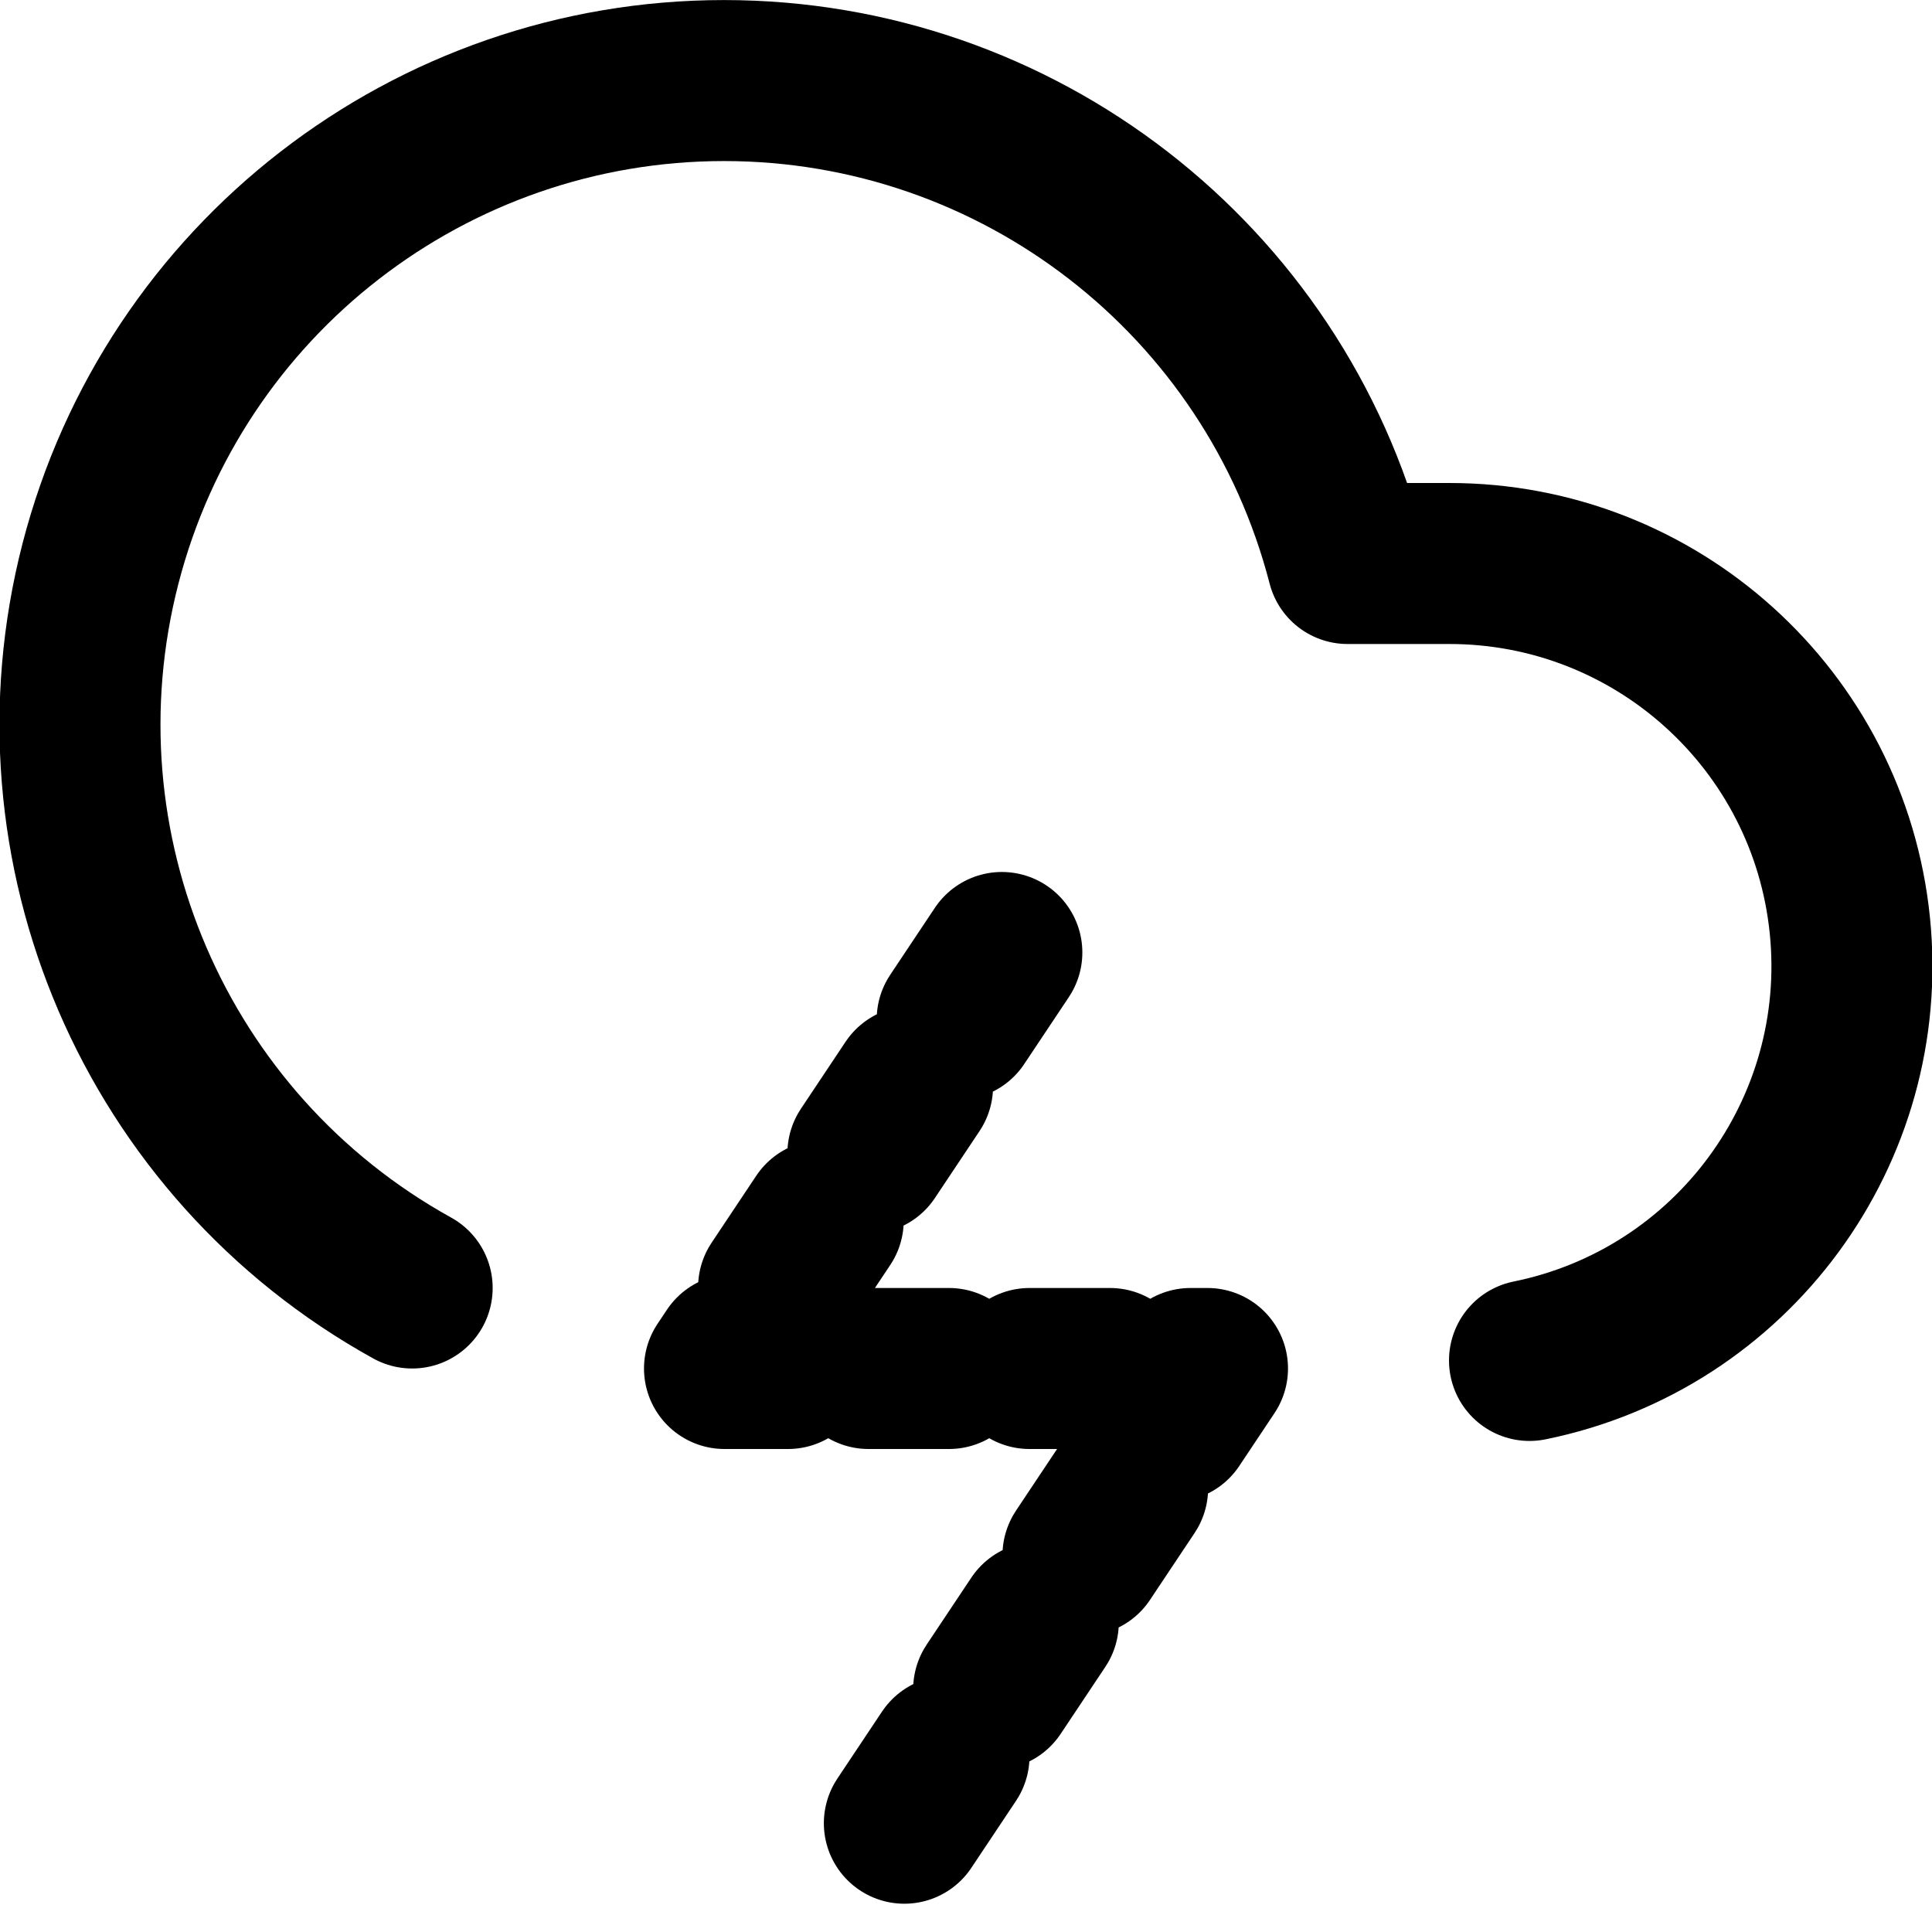
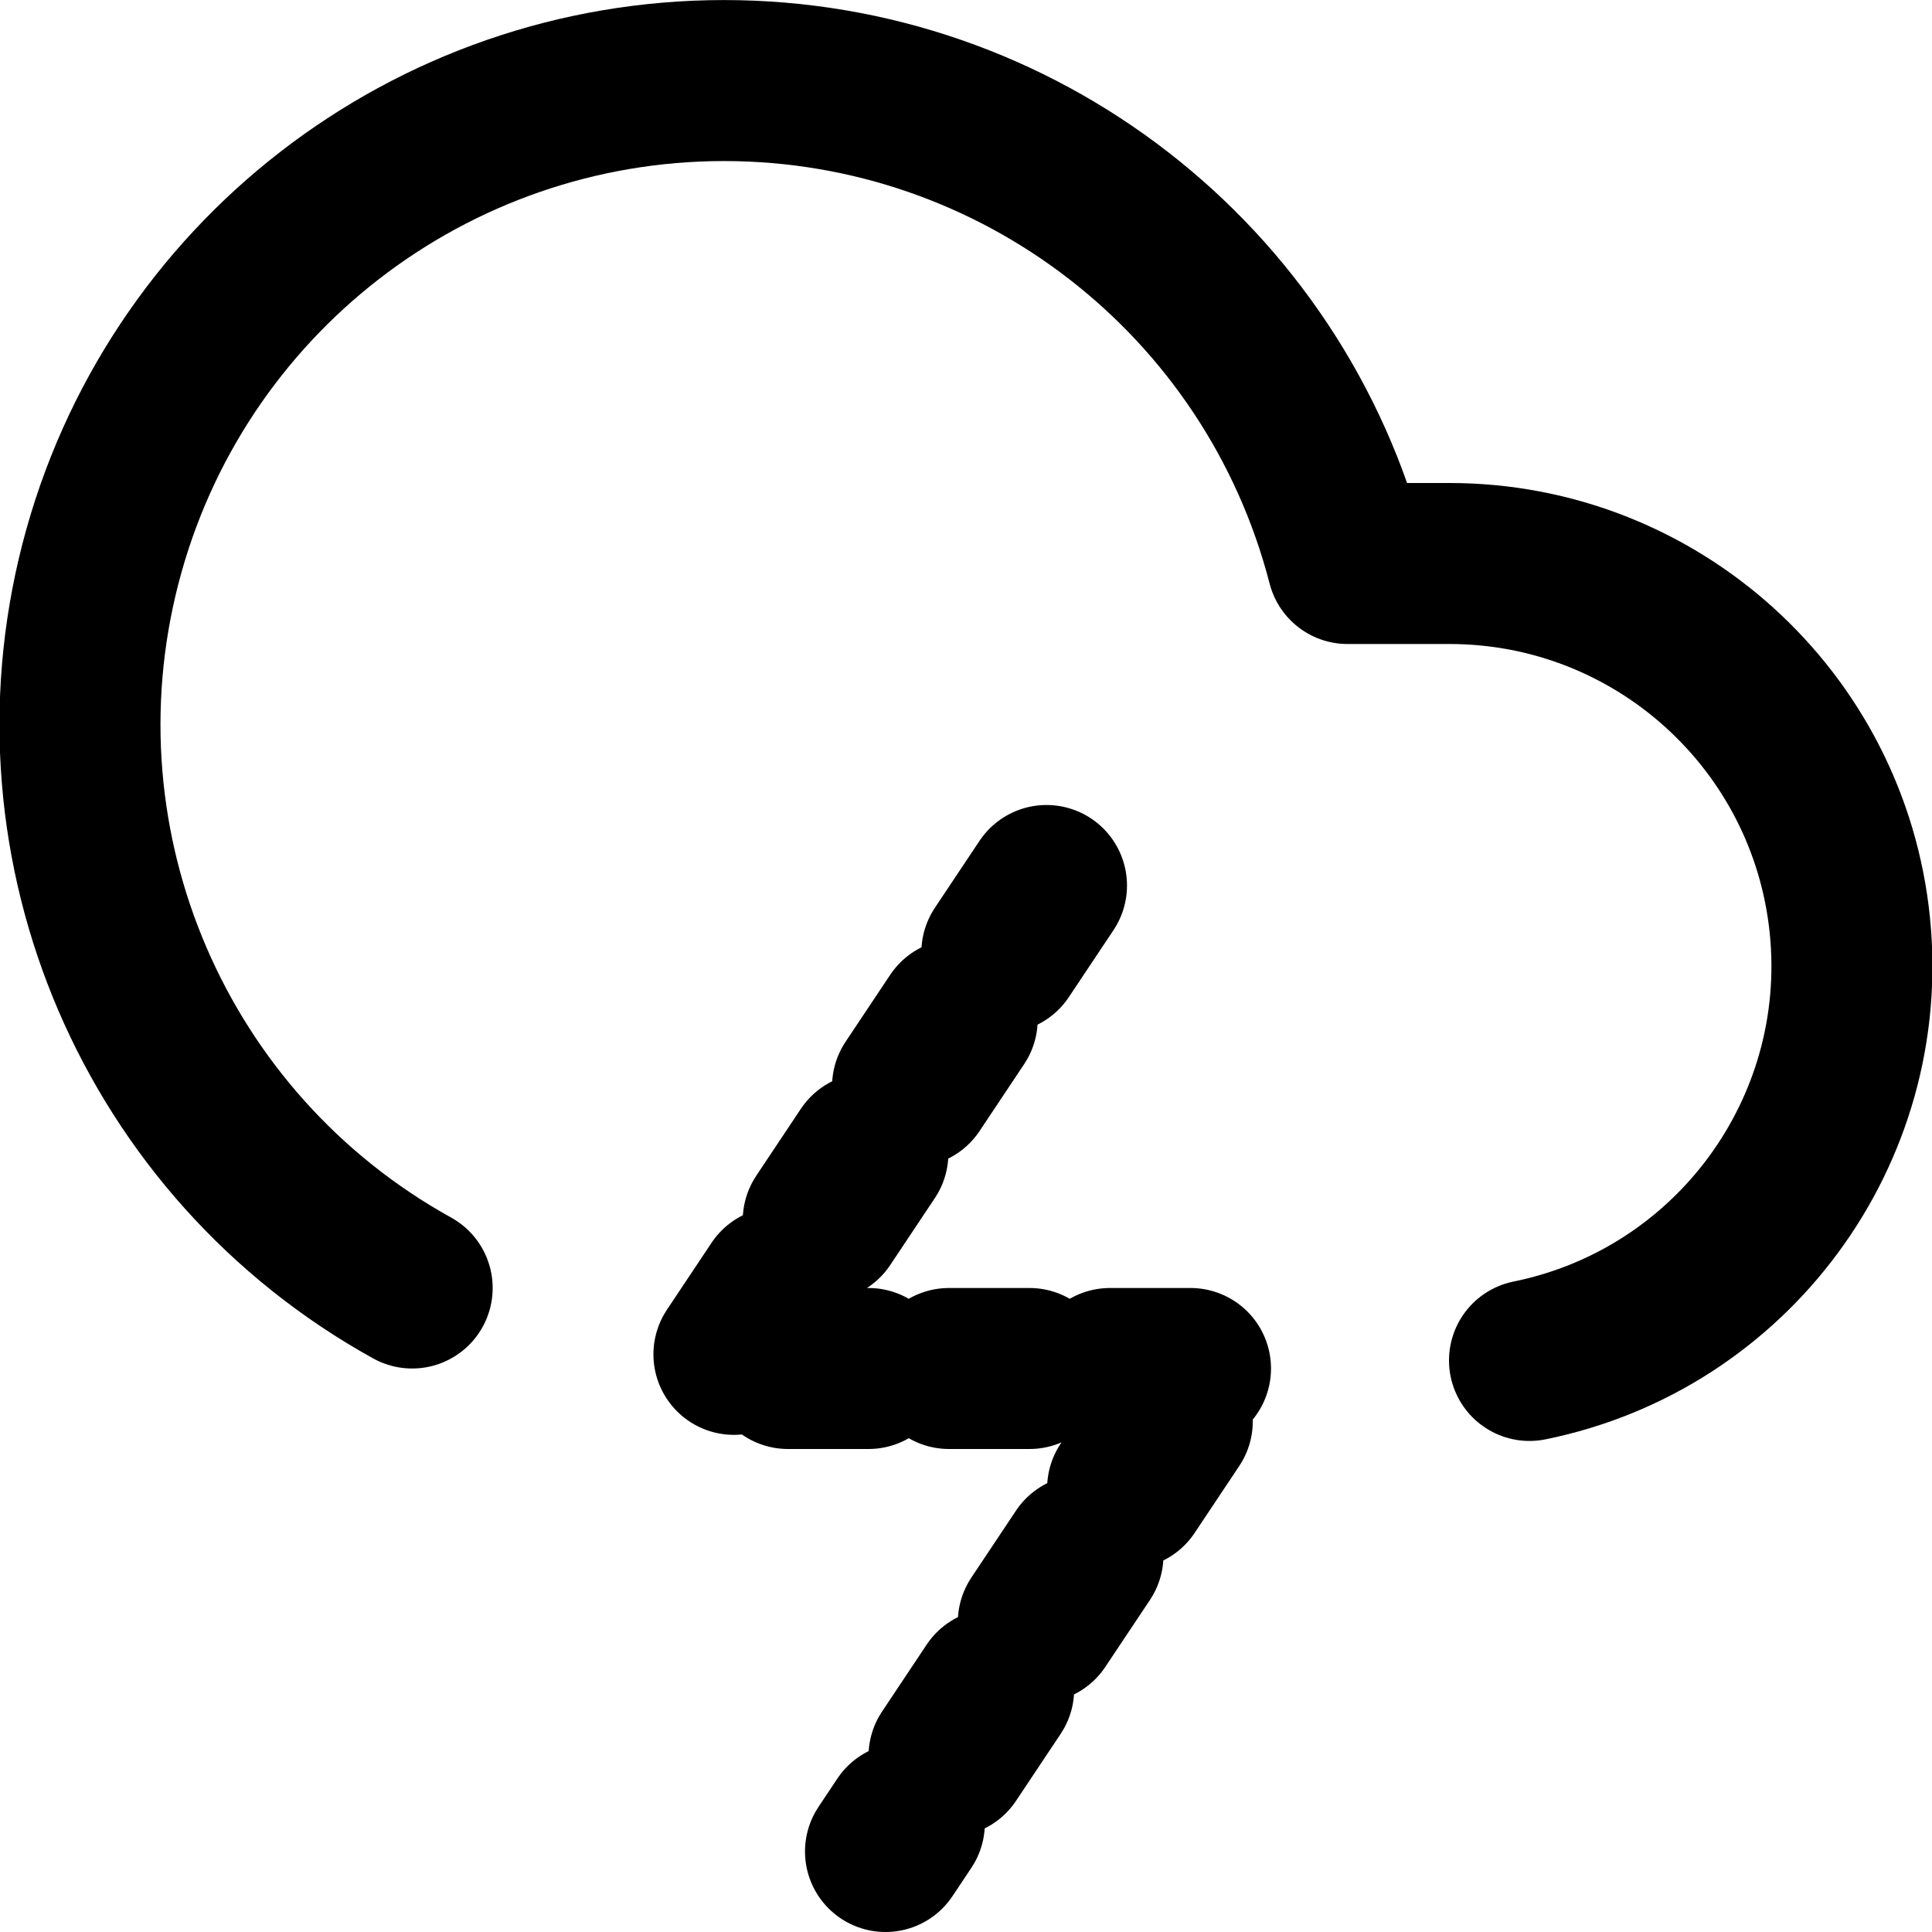
<svg viewBox="0 0 24 24" fill="none" stroke="currentColor" stroke-width="2" stroke-linecap="round" stroke-linejoin="round" aria-label="cloud-lightning">
  <g id="cloud-lightning-g">
    <rect width="24" height="24" fill="transparent" stroke="none" pointer-events="all" />
    <g pointer-events="none">
      <path d="M19 16.9A5 5 0 0 0 18 7h-1.26a8 8 0 1 0-11.62 9">
        <animateTransform attributeName="transform" type="translate" values="0 0; 0 -1; 0 0" dur="0.4s" begin="cloud-lightning-g.mouseover" calcMode="spline" keySplines="0.4 0 0.2 1; 0.4 0 0.2 1" />
      </path>
    </g>
    <g pointer-events="none">
-       <polyline points="13 11 9 17 15 17 11 23" pathLength="1" stroke-dasharray="1" stroke-dashoffset="1">
+       <polyline points="13 11 9 17 15 17 11 23" pathLength="1" stroke-dasharray="1" stroke-dashoffset="0">
        <animate attributeName="stroke-dashoffset" values="1; 0; 0" keyTimes="0; 0.6; 1" dur="0.6s" begin="cloud-lightning-g.mouseover" calcMode="spline" keySplines="0.4 0 0.2 1; 0.4 0 0.2 1" fill="freeze" />
      </polyline>
    </g>
  </g>
</svg>
